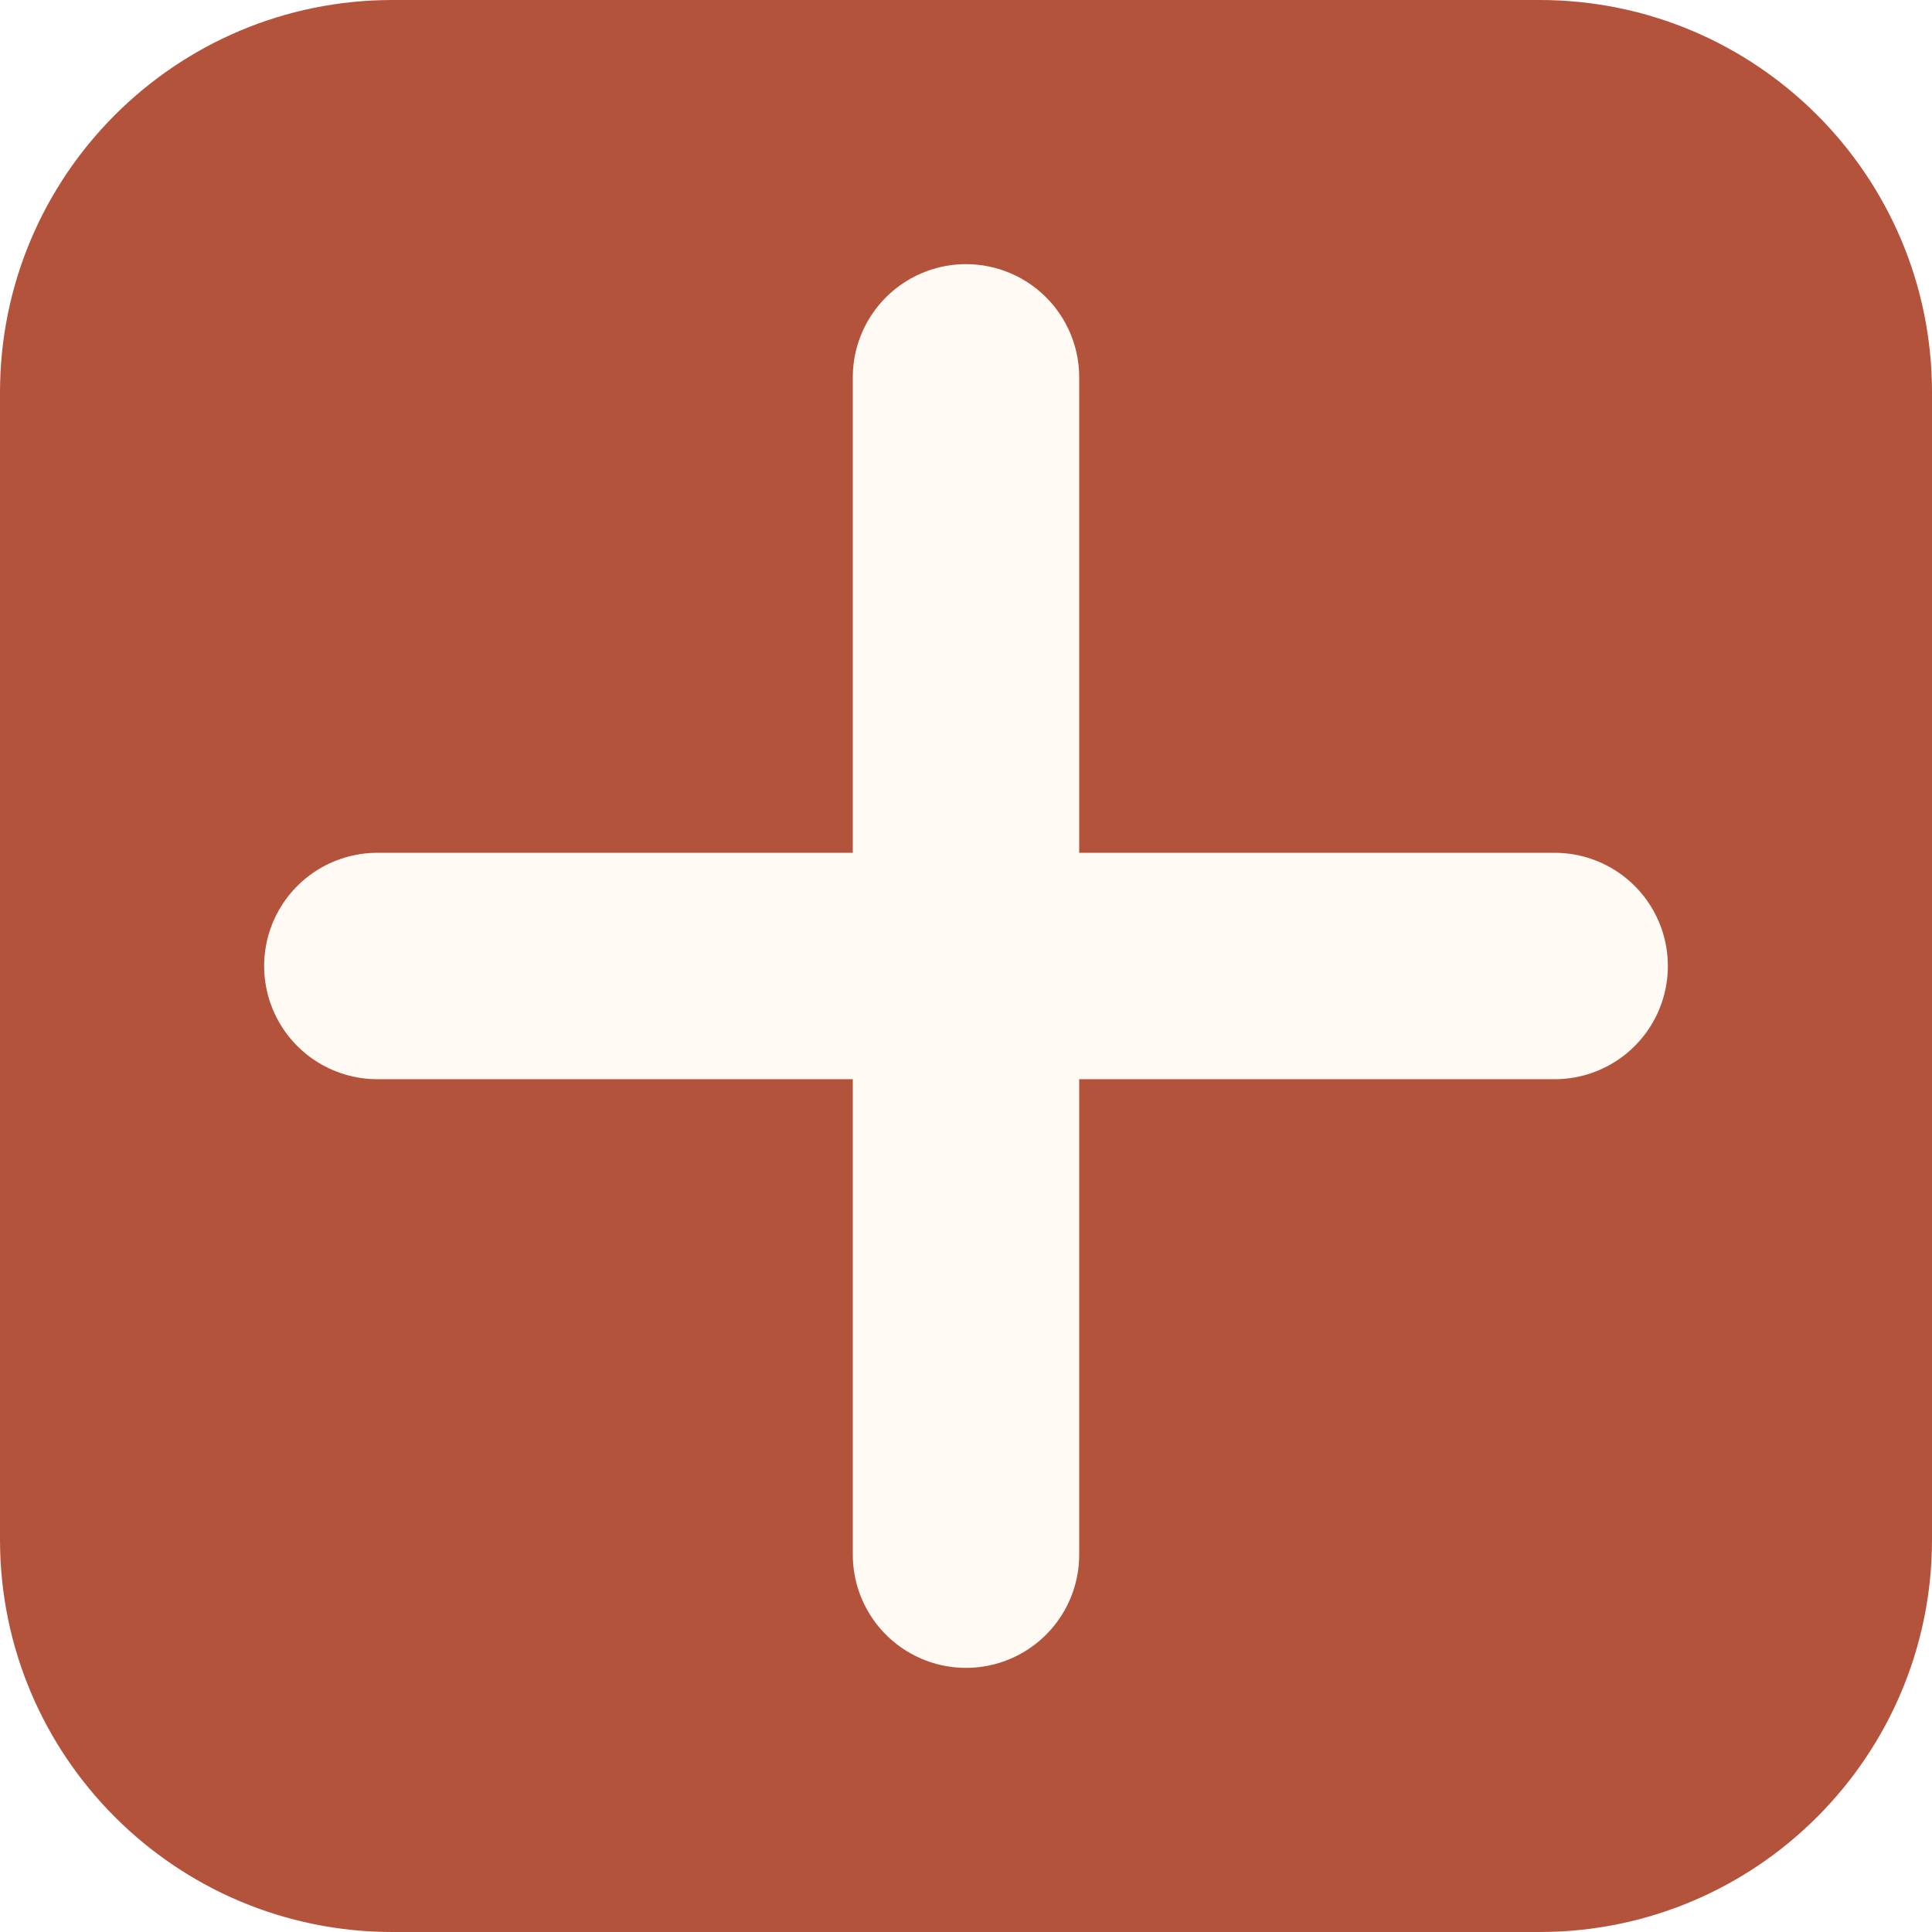
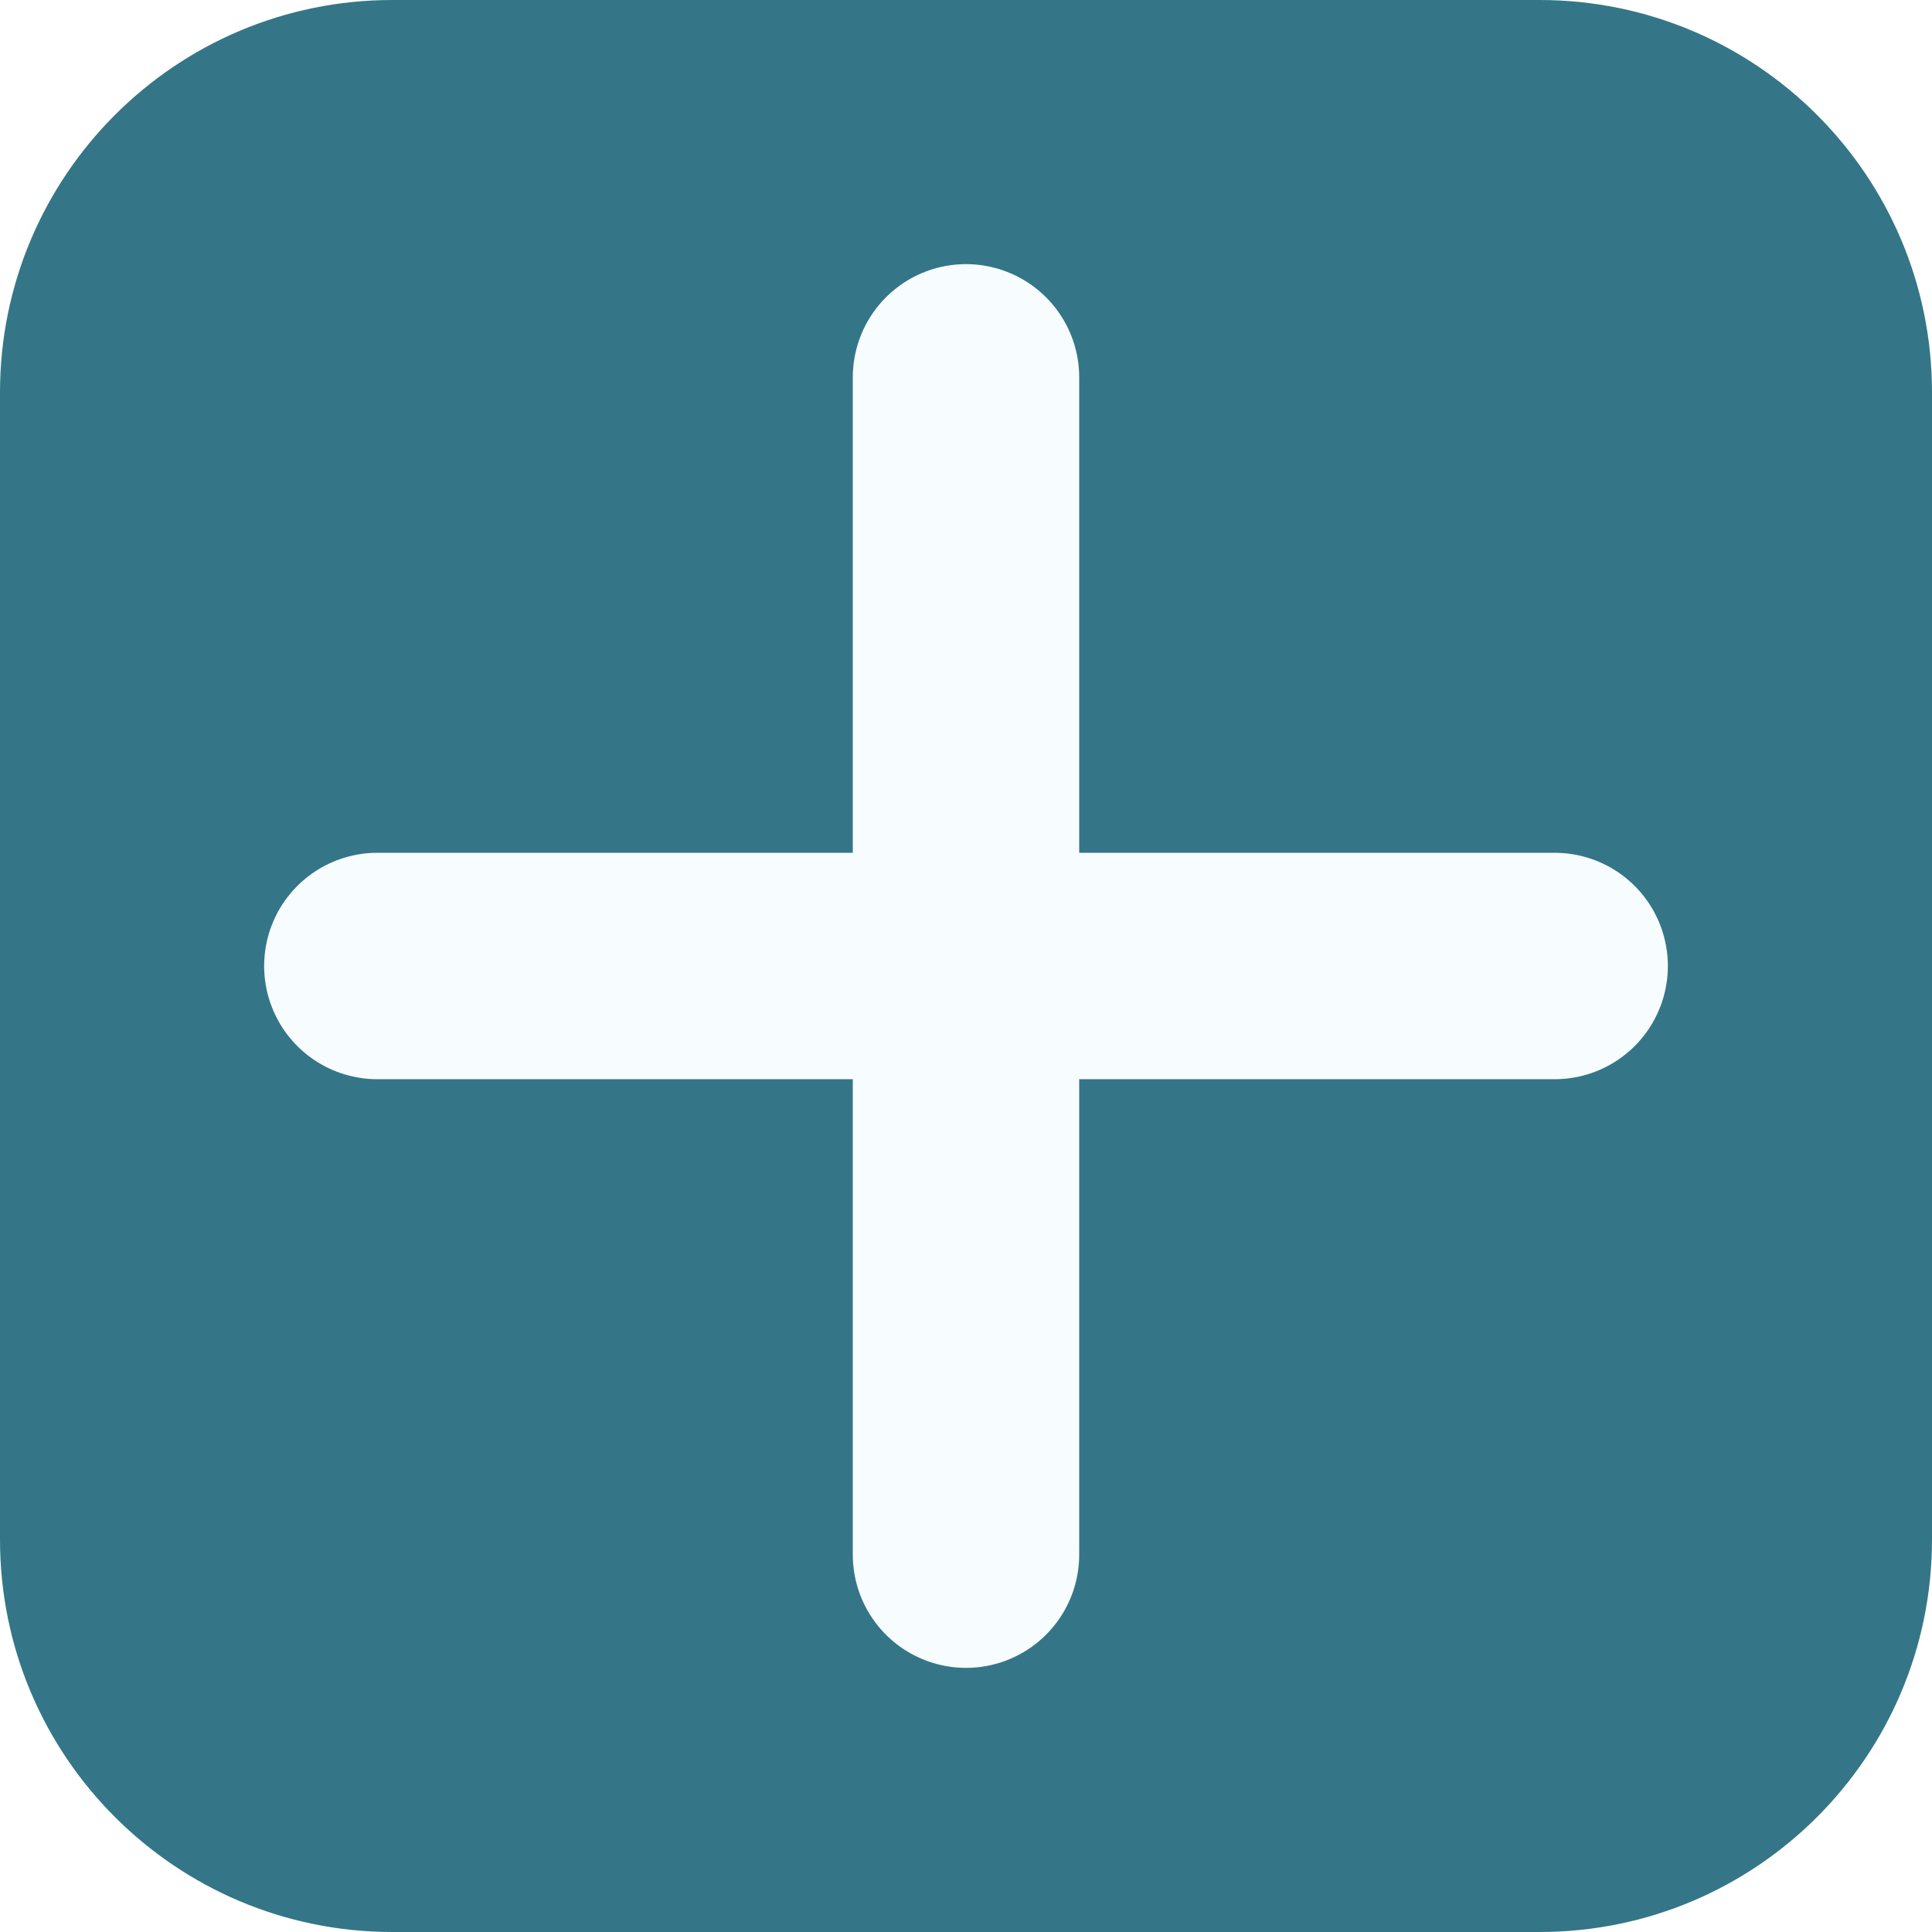
<svg xmlns="http://www.w3.org/2000/svg" viewBox="0 0 128 128">
-   <rect width="128" height="128" rx="26" fill="#b4533c" />
-   <path d="M64 25v78M25 64h78" stroke="#fffaf3" stroke-width="15" stroke-linecap="round" />
+   <rect width="128" height="128" rx="26" fill="#347687" />
+   <path d="M64 25v78M25 64h78" stroke="#f7fdff" stroke-width="15" stroke-linecap="round" />
</svg>
